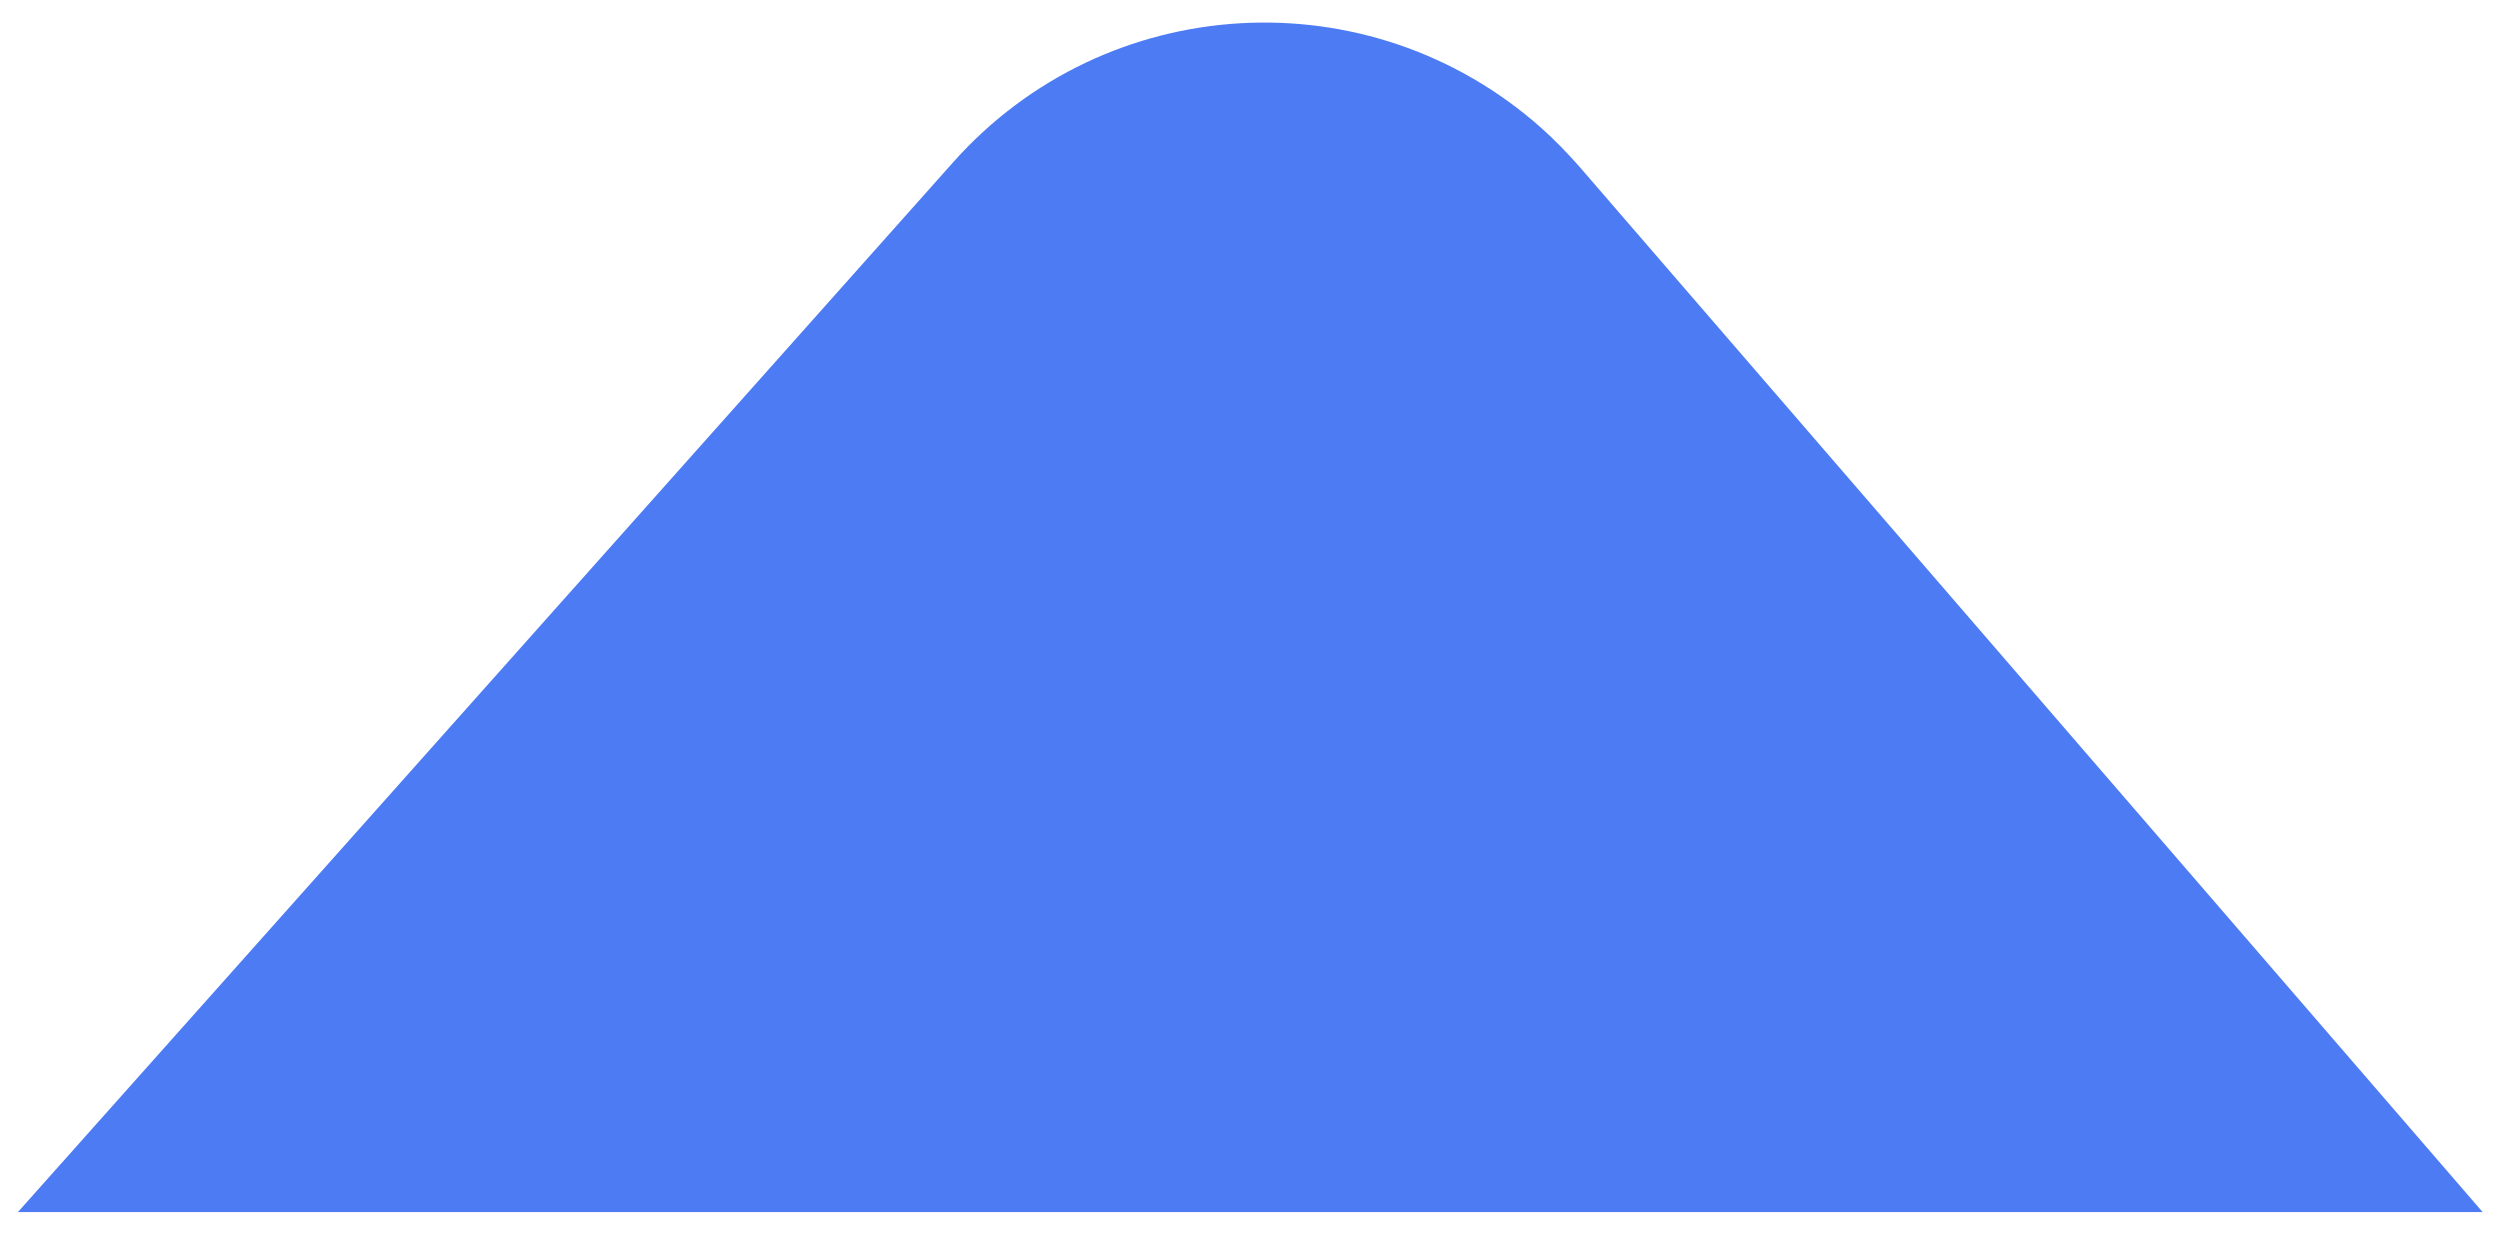
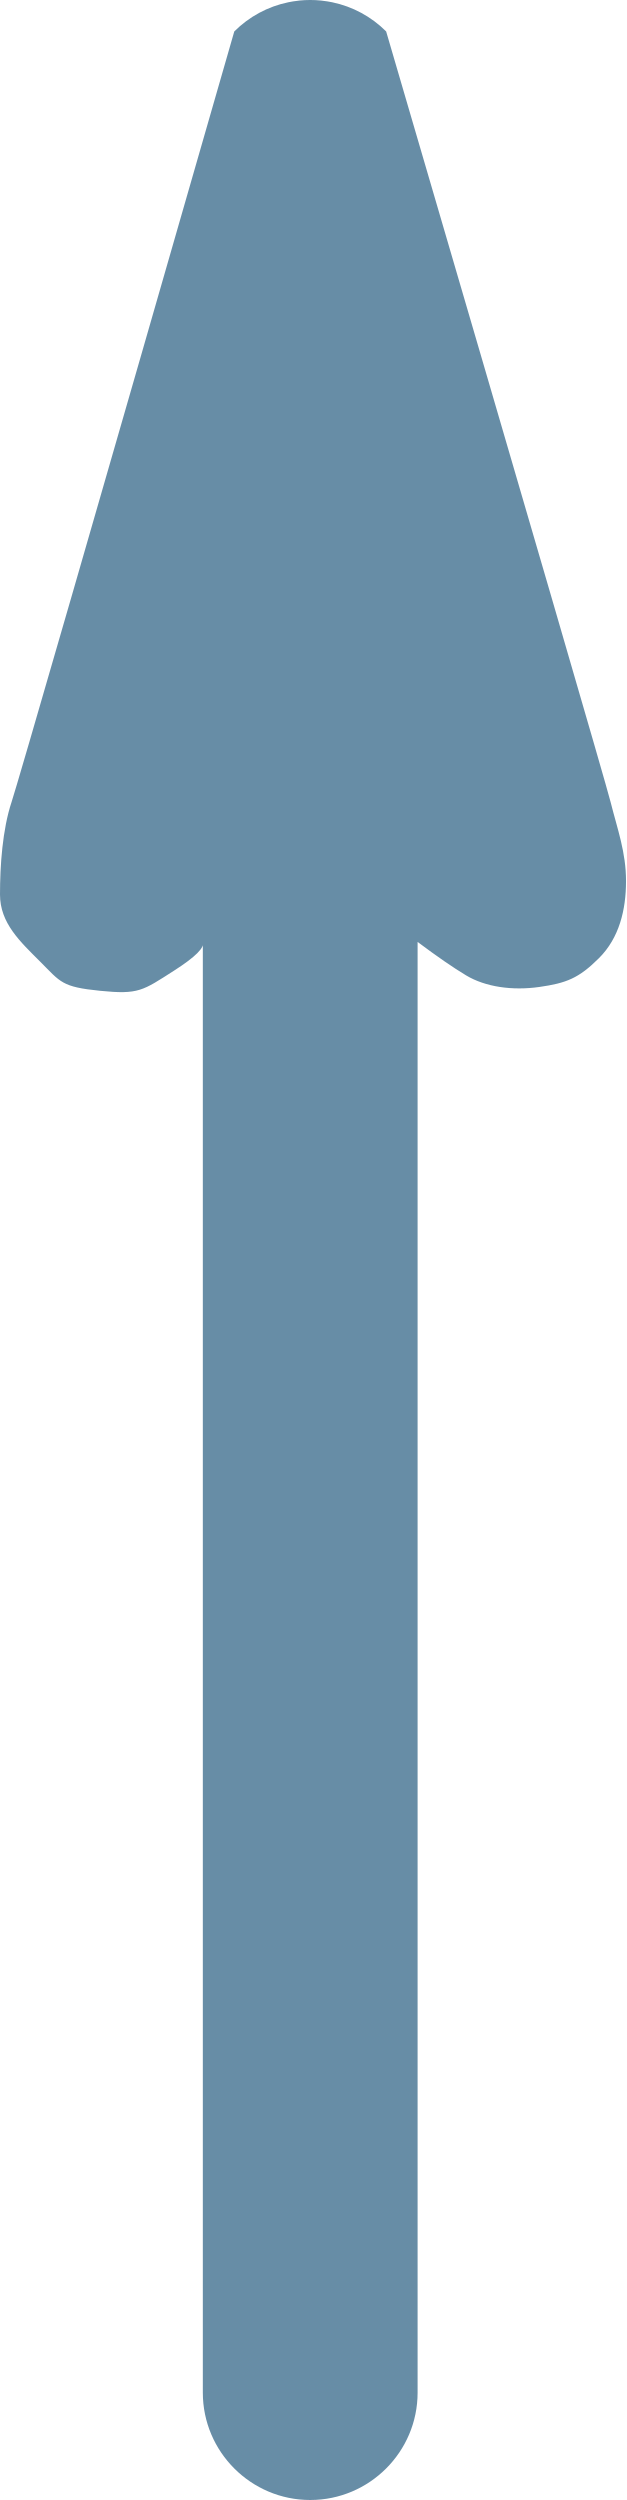
- <svg xmlns="http://www.w3.org/2000/svg" width="18" height="9" viewBox="0 0 18 9" version="1.1">
-   <defs>
-     <clipPath id="clip1">
-       <path d="M 0.129 8.727 L 6.863 1.168 C 7.965 -0.07 9.859 -0.18 11.098 0.922 C 11.195 1.008 11.285 1.102 11.371 1.199 L 17.875 8.727 Z M 0.129 8.727 " />
-     </clipPath>
-   </defs>
-   <g id="surface1">
-     <g clip-path="url(#clip1)" clip-rule="evenodd">
-       <rect x="0" y="0" width="18" height="9" style="fill:rgb(30.196%,48.235%,95.294%);fill-opacity:1;stroke:none;" />
-     </g>
-   </g>
+ <svg xmlns="http://www.w3.org/2000/svg" style="isolation:isolate" viewBox="176.175 624.741 22.852 91.259" width="22.852pt" height="91.259pt">
+   <path d=" M 179.831 660.909 C 181.238 661.05 181.378 660.909 182.536 660.168 Q 183.694 659.426 183.579 659.125 L 183.579 712.08 C 183.579 714.241 185.338 716 187.499 716 C 189.661 716 191.419 714.241 191.419 712.08 L 191.419 659.125 Q 192.488 659.925 193.191 660.347 C 193.894 660.769 194.878 660.909 195.863 660.769 C 196.847 660.628 197.302 660.454 198.042 659.714 C 198.783 658.974 199.027 657.948 199.027 656.902 C 199.027 655.855 198.717 655.022 198.464 654.019 Q 198.211 653.016 190.271 625.889 C 189.729 625.347 189.048 624.979 188.302 624.824 C 188.297 624.823 188.292 624.822 188.287 624.821 C 188.176 624.798 188.063 624.782 187.946 624.768 C 187.931 624.766 187.915 624.763 187.895 624.761 C 187.629 624.734 187.371 624.734 187.1 624.761 C 187.084 624.763 187.068 624.766 187.047 624.769 C 186.934 624.782 186.822 624.798 186.703 624.823 C 185.954 624.977 185.271 625.346 184.727 625.889 Q 176.93 653.016 176.597 654.019 C 176.264 655.022 176.175 656.346 176.175 657.394 C 176.175 658.442 176.911 659.114 177.652 659.855 C 178.392 660.595 178.425 660.769 179.831 660.909 Z " fill="rgb(103,141,166)" />
</svg>
